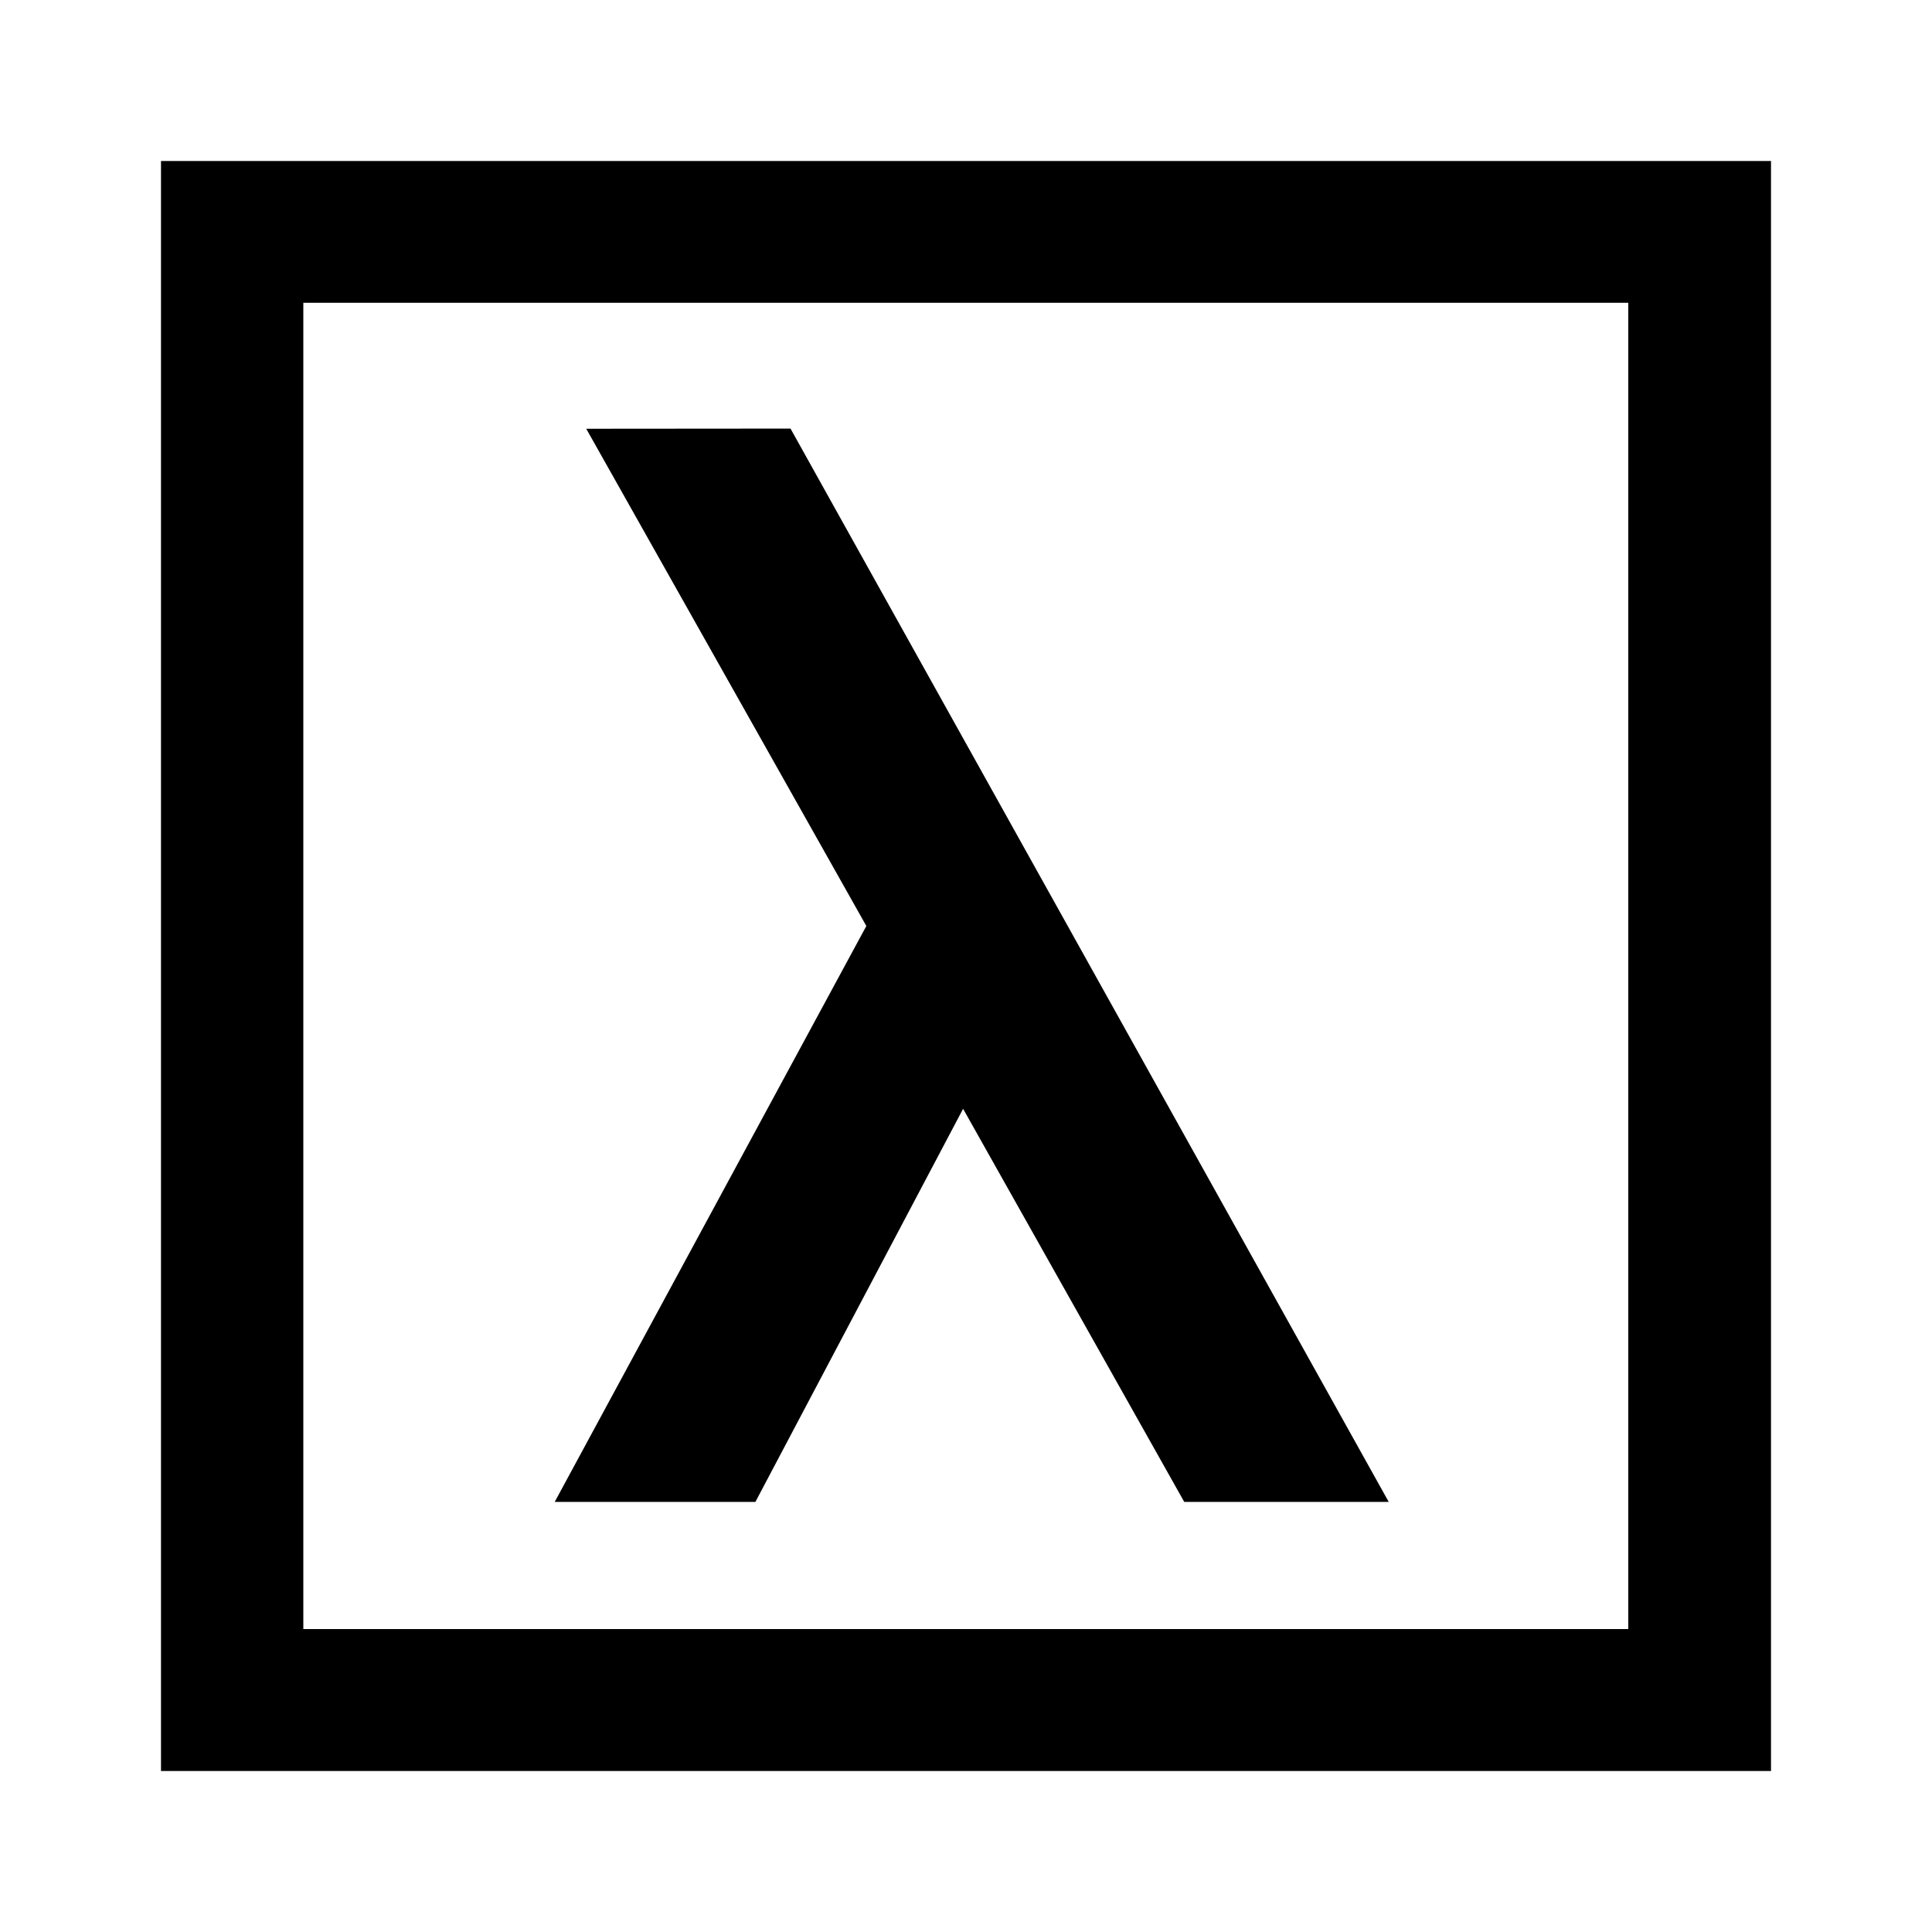
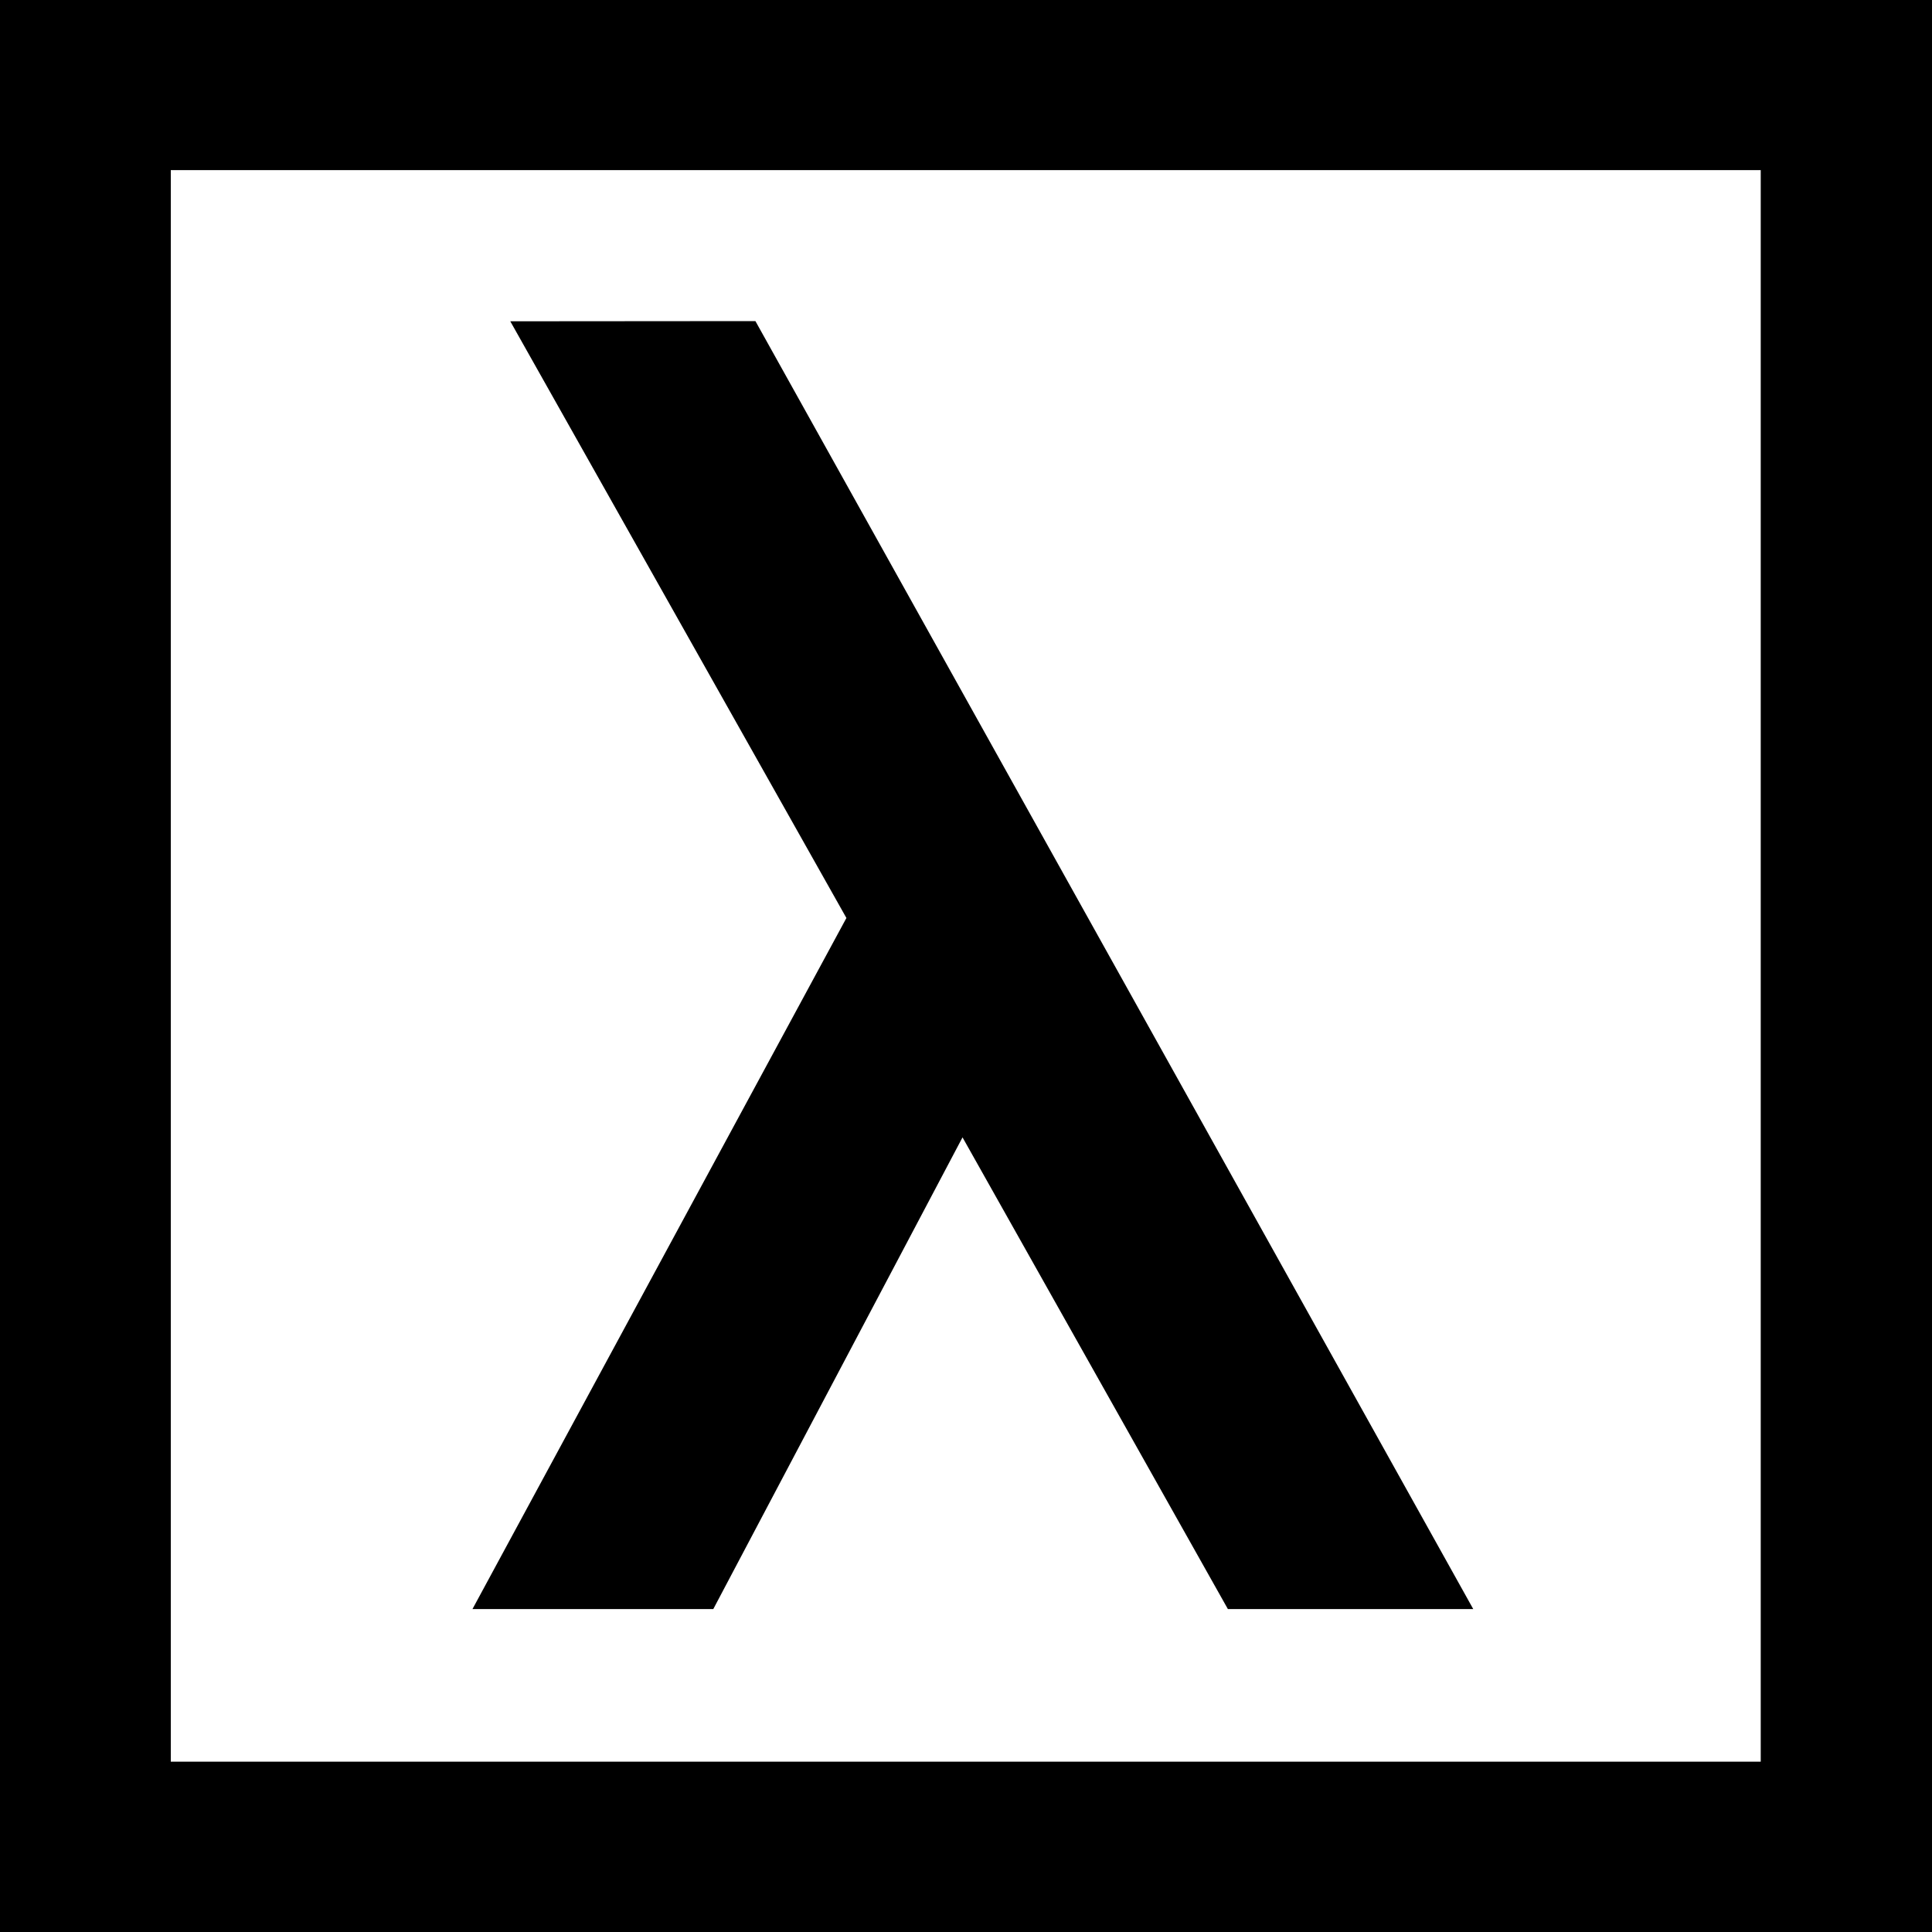
- <svg xmlns="http://www.w3.org/2000/svg" fill="currentColor" fill-rule="evenodd" height="1em" style="flex:none;line-height:1" viewBox="0 0 24 24" width="1em">
+ <svg xmlns="http://www.w3.org/2000/svg" fill="currentColor" fill-rule="evenodd" height="1em" style="flex:none;line-height:1" viewBox="2 2 20 20" width="1em">
  <path d="M2 2h20v20H2V2zm1.768 18.237h16.459V3.761H3.768v16.476zm3.515-14.91l3.479 6.176-3.871 7.154h2.493l2.58-4.883 2.747 4.883h2.54L9.82 5.324l-2.538.002z" />
</svg>
